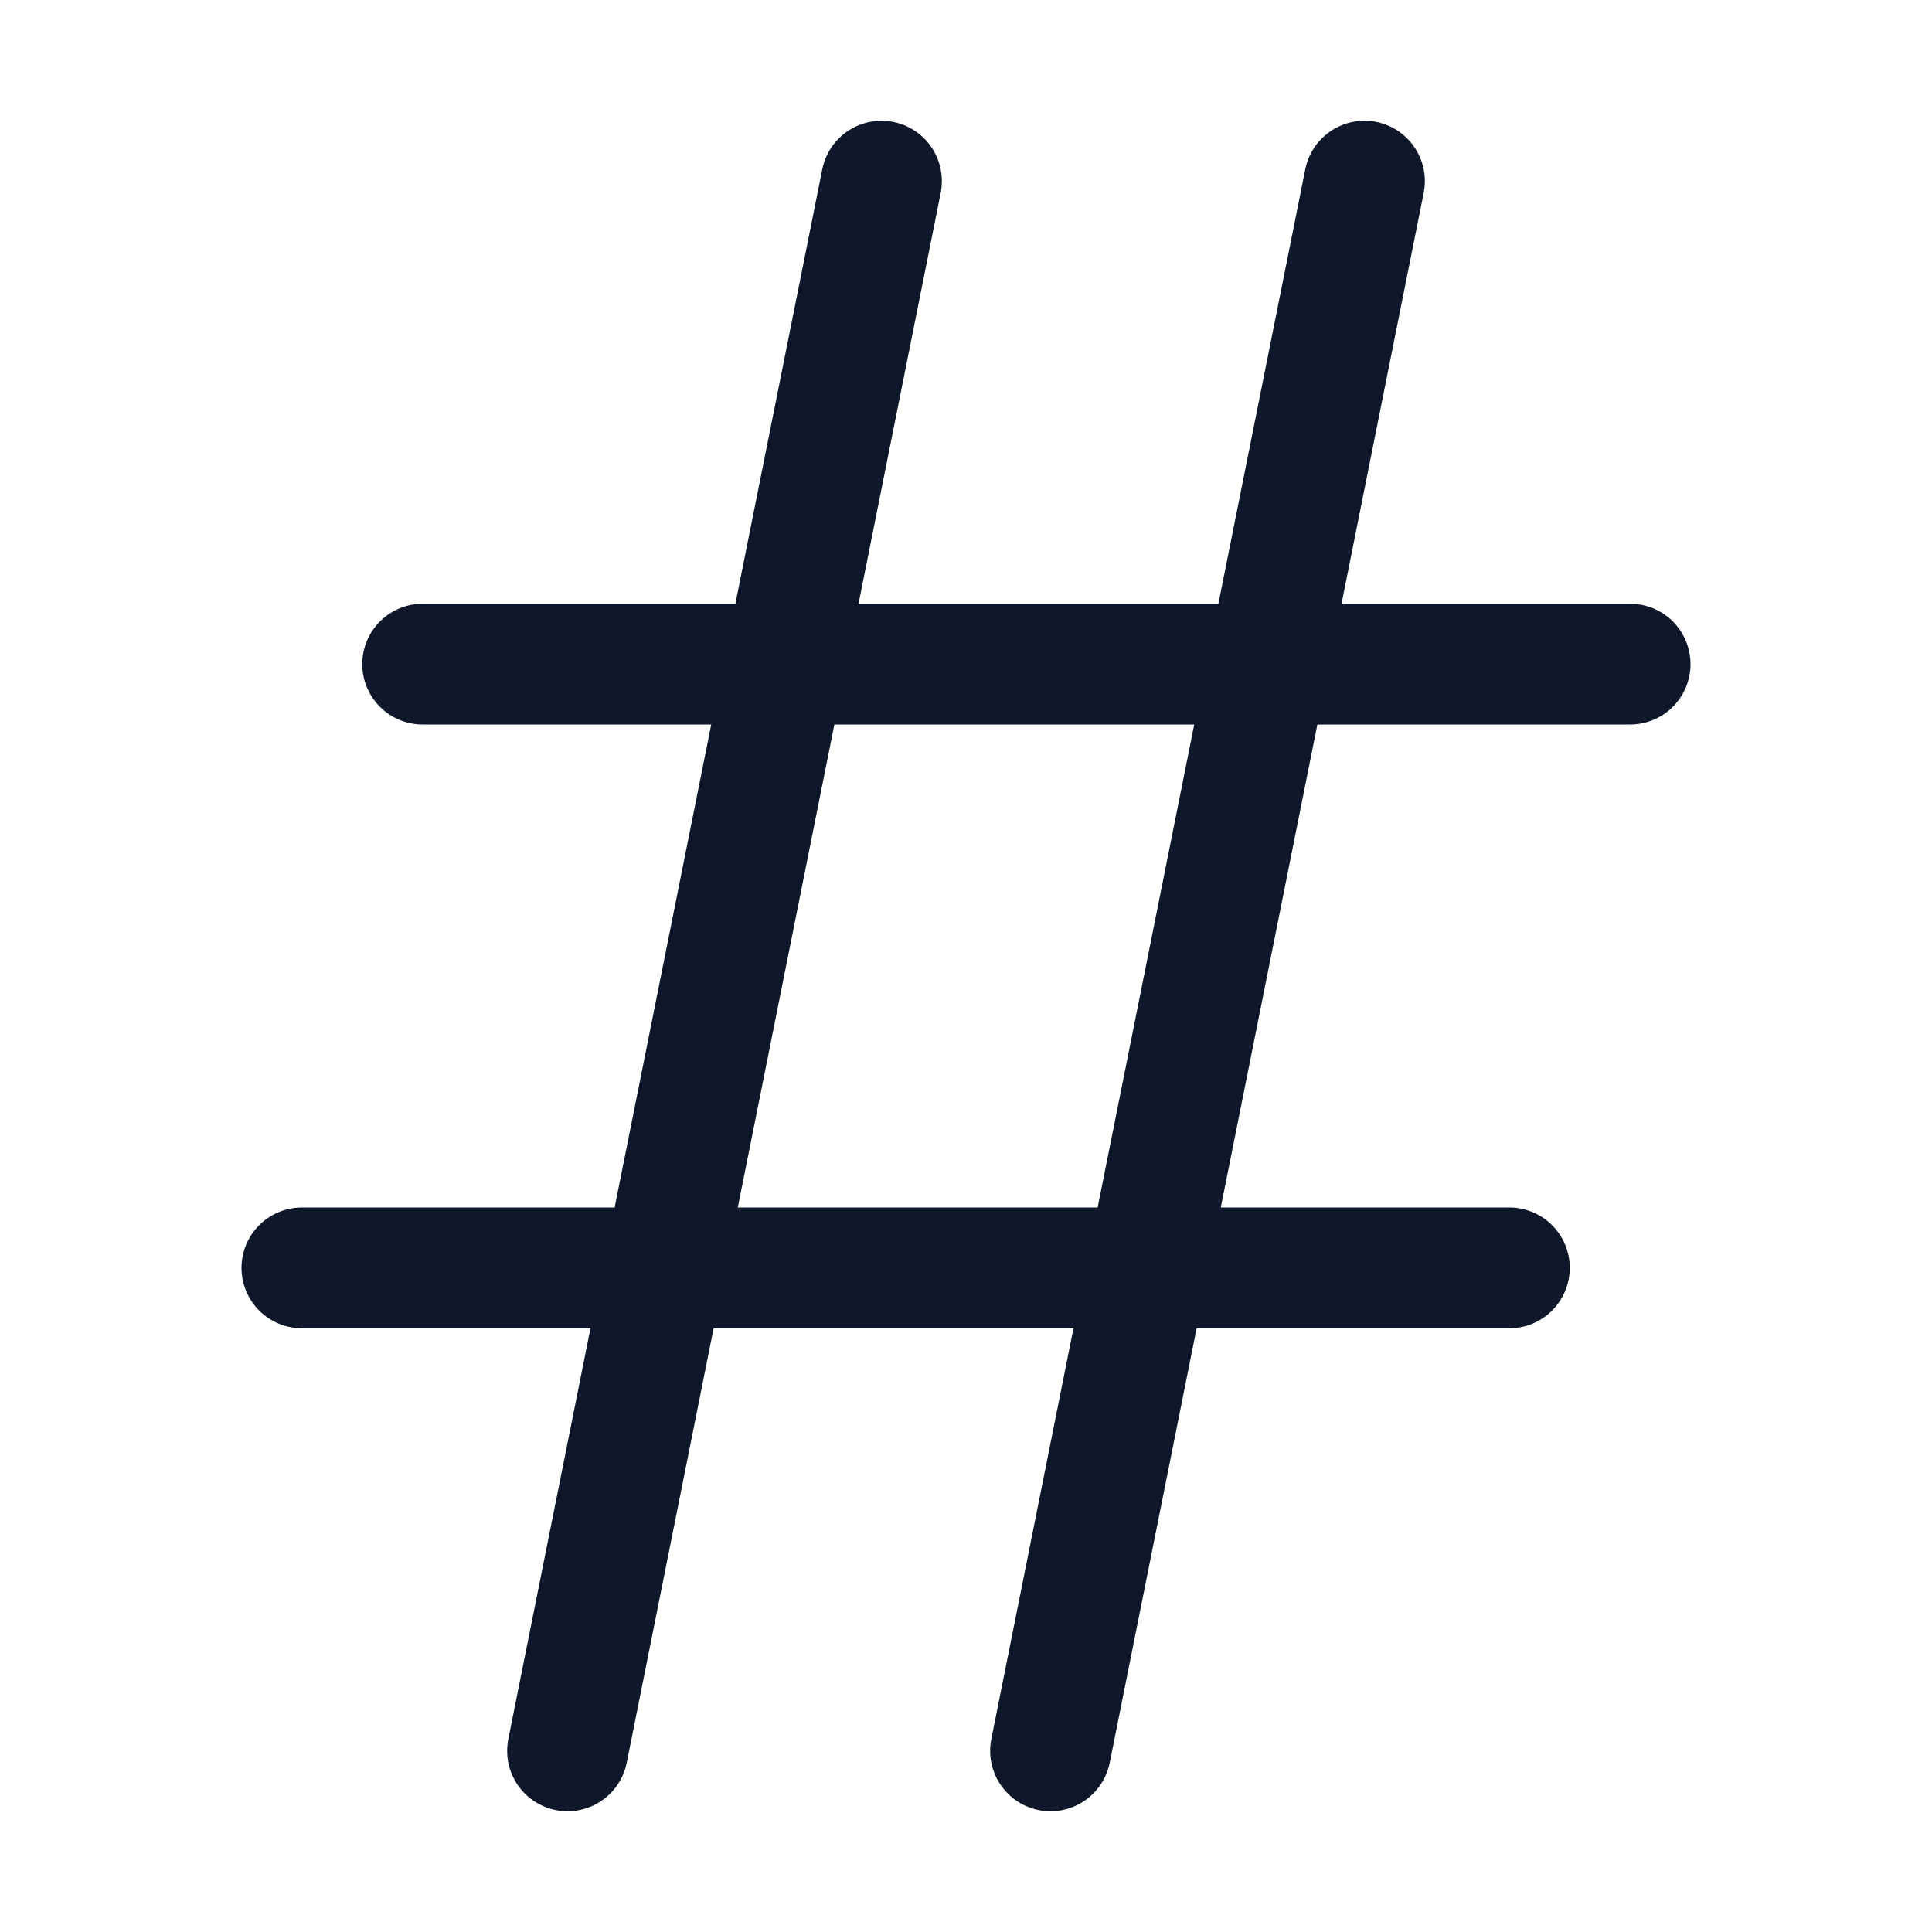
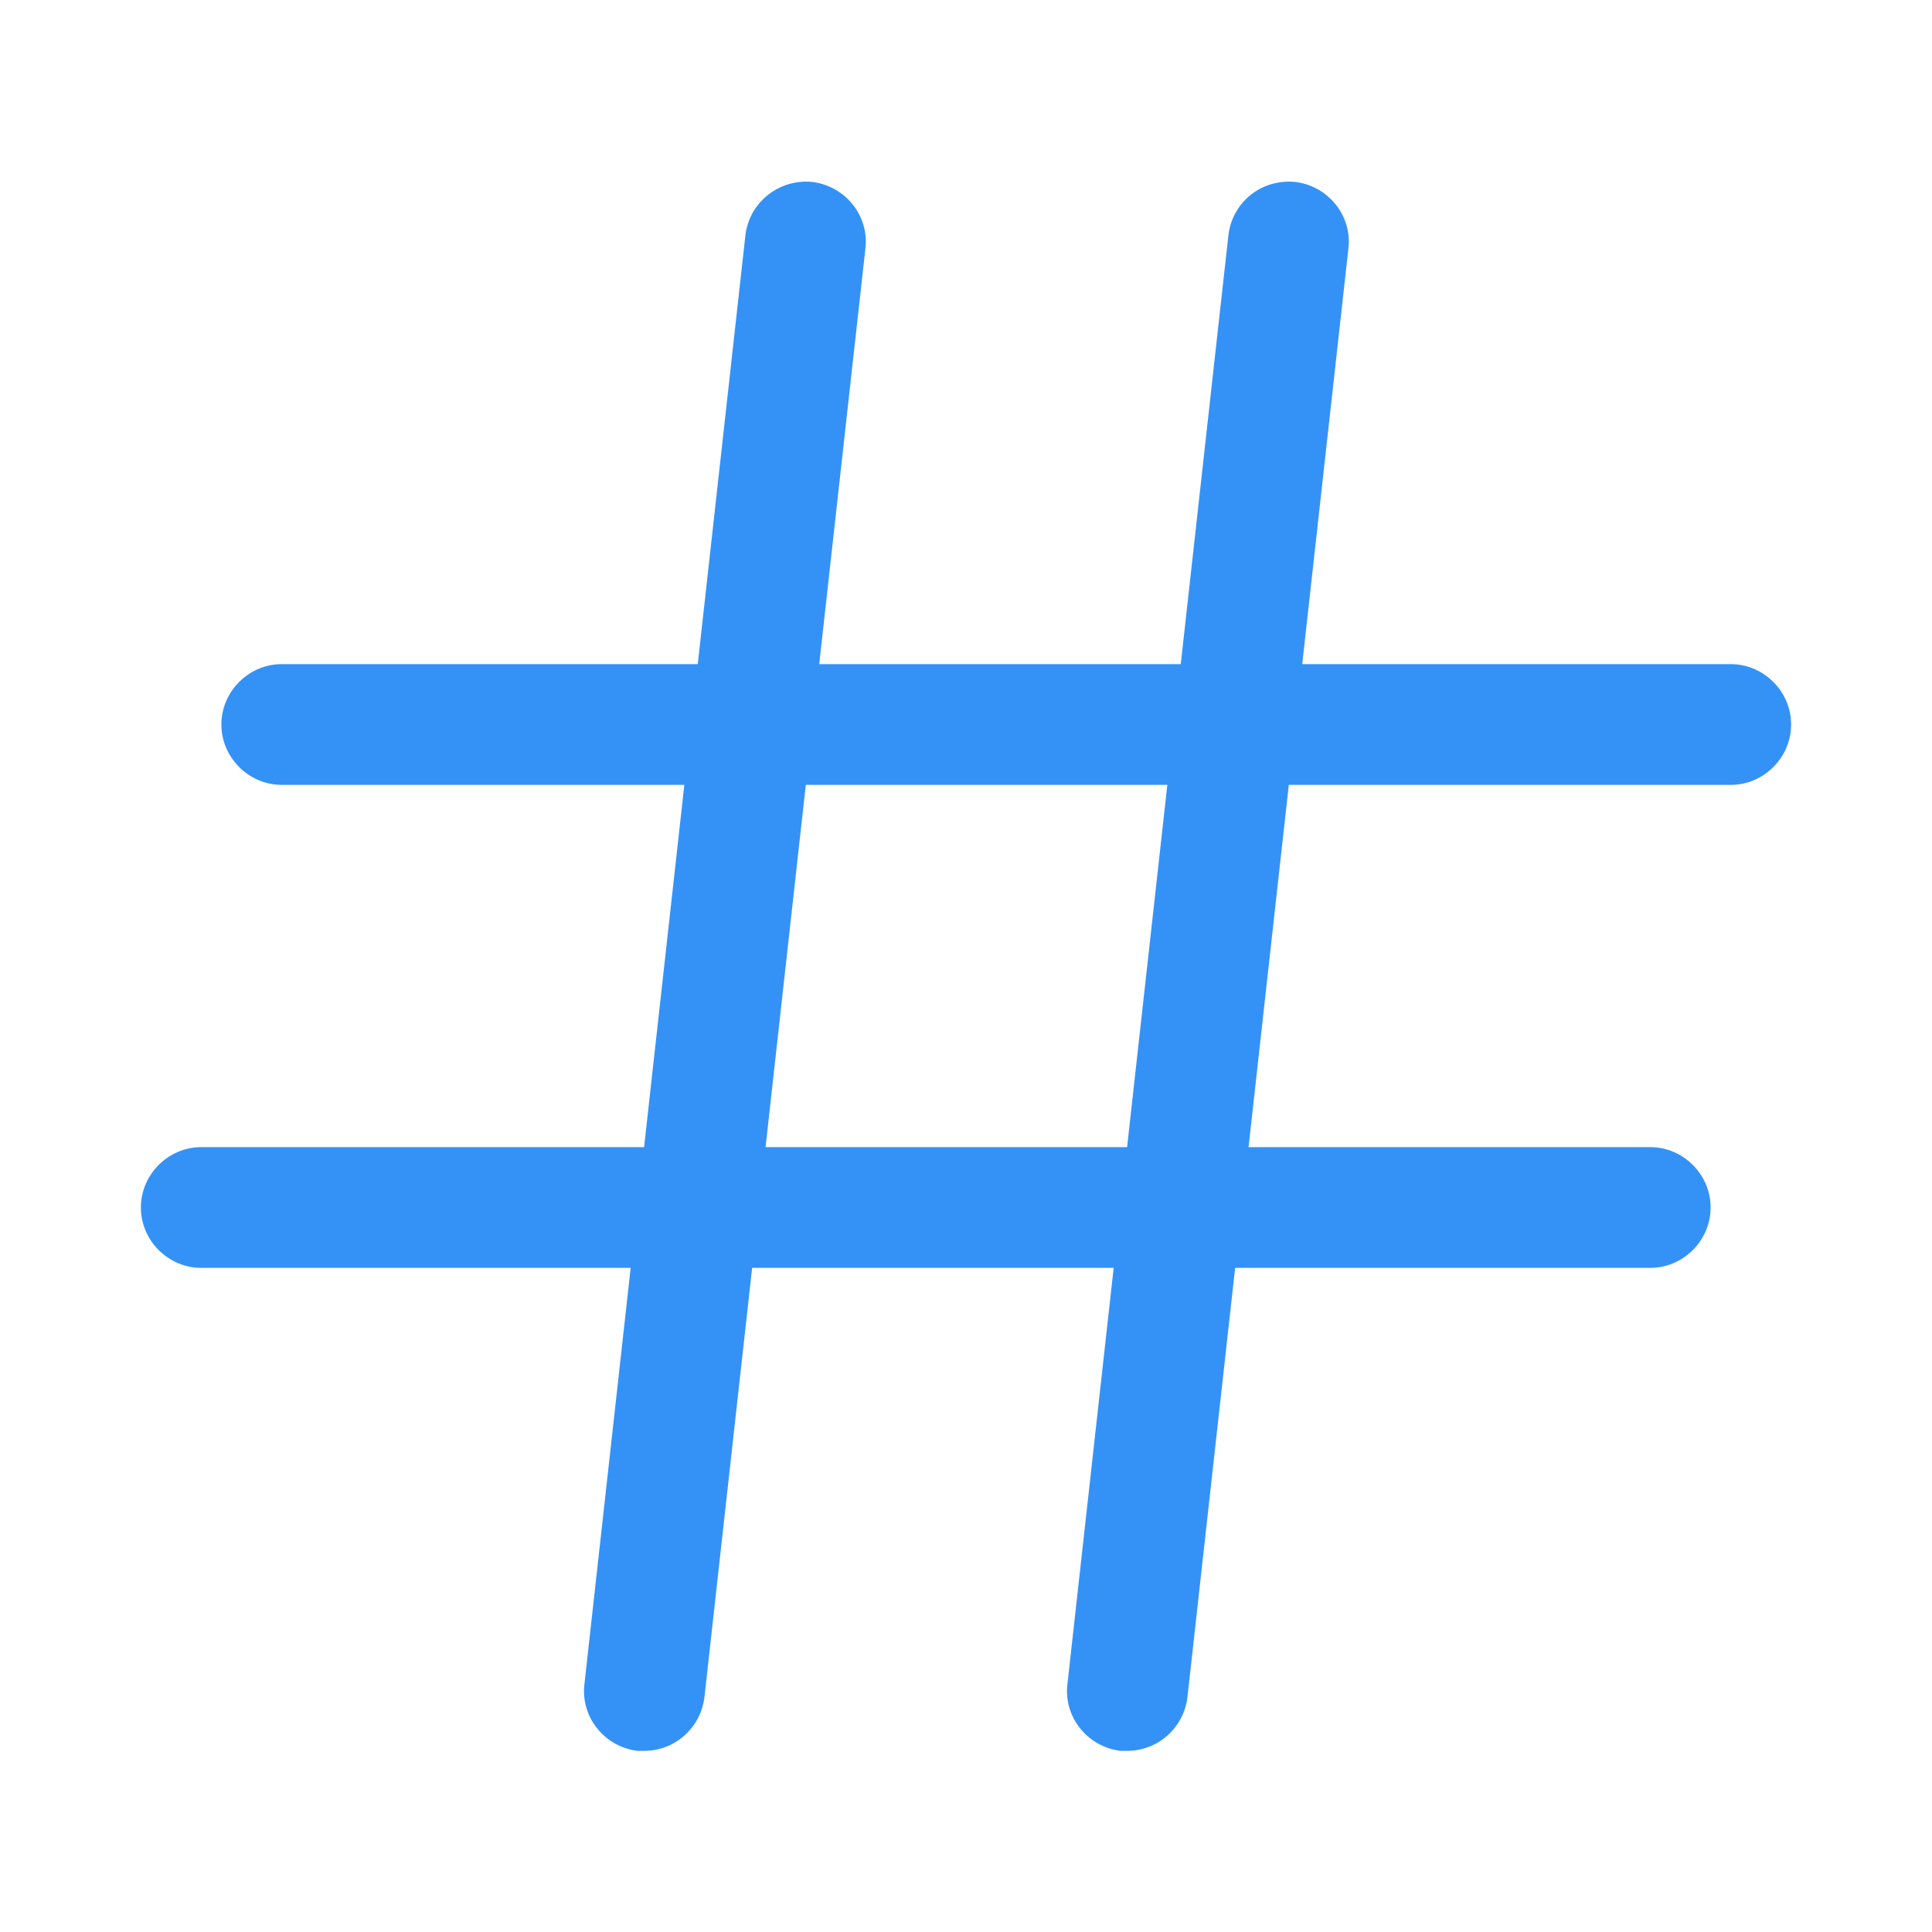
<svg xmlns="http://www.w3.org/2000/svg" width="24" height="24" viewBox="0 0 24 24" fill="none">
-   <path d="M5.25 8.25H20.25M3.75 15.75H18.75M16.95 2.25L13.05 21.75M10.95 2.25L7.05 21.75" stroke="#0F172A" stroke-width="1.5" stroke-linecap="round" stroke-linejoin="round" />
+   <path d="M8 21.75C7.97 21.75 7.94 21.75 7.92 21.75C7.51 21.7 7.21 21.33 7.26 20.92L9.26 2.92C9.31 2.51 9.68 2.22 10.09 2.26C10.5 2.31 10.8 2.68 10.75 3.09L8.75 21.09C8.7 21.47 8.38 21.75 8 21.75Z" fill="#3492F7" />
+   <path d="M14 21.75C13.97 21.75 13.94 21.75 13.92 21.75C13.51 21.7 13.21 21.33 13.26 20.92L15.26 2.92C15.31 2.51 15.67 2.22 16.09 2.26C16.5 2.31 16.8 2.68 16.75 3.09L14.75 21.09C14.7 21.47 14.38 21.75 14 21.75Z" fill="#3492F7" />
+   <path d="M21.5 9.75H3.5C3.09 9.75 2.75 9.41 2.75 9C2.75 8.59 3.09 8.25 3.5 8.25H21.5C21.91 8.25 22.25 8.59 22.25 9C22.25 9.41 21.91 9.75 21.5 9.75Z" fill="#3492F7" />
+   <path d="M20.5 15.75H2.5C2.09 15.75 1.75 15.41 1.75 15C1.75 14.59 2.09 14.25 2.5 14.25H20.5C20.91 14.25 21.25 14.59 21.25 15C21.25 15.41 20.91 15.75 20.5 15.75Z" fill="#3492F7" />
</svg>
